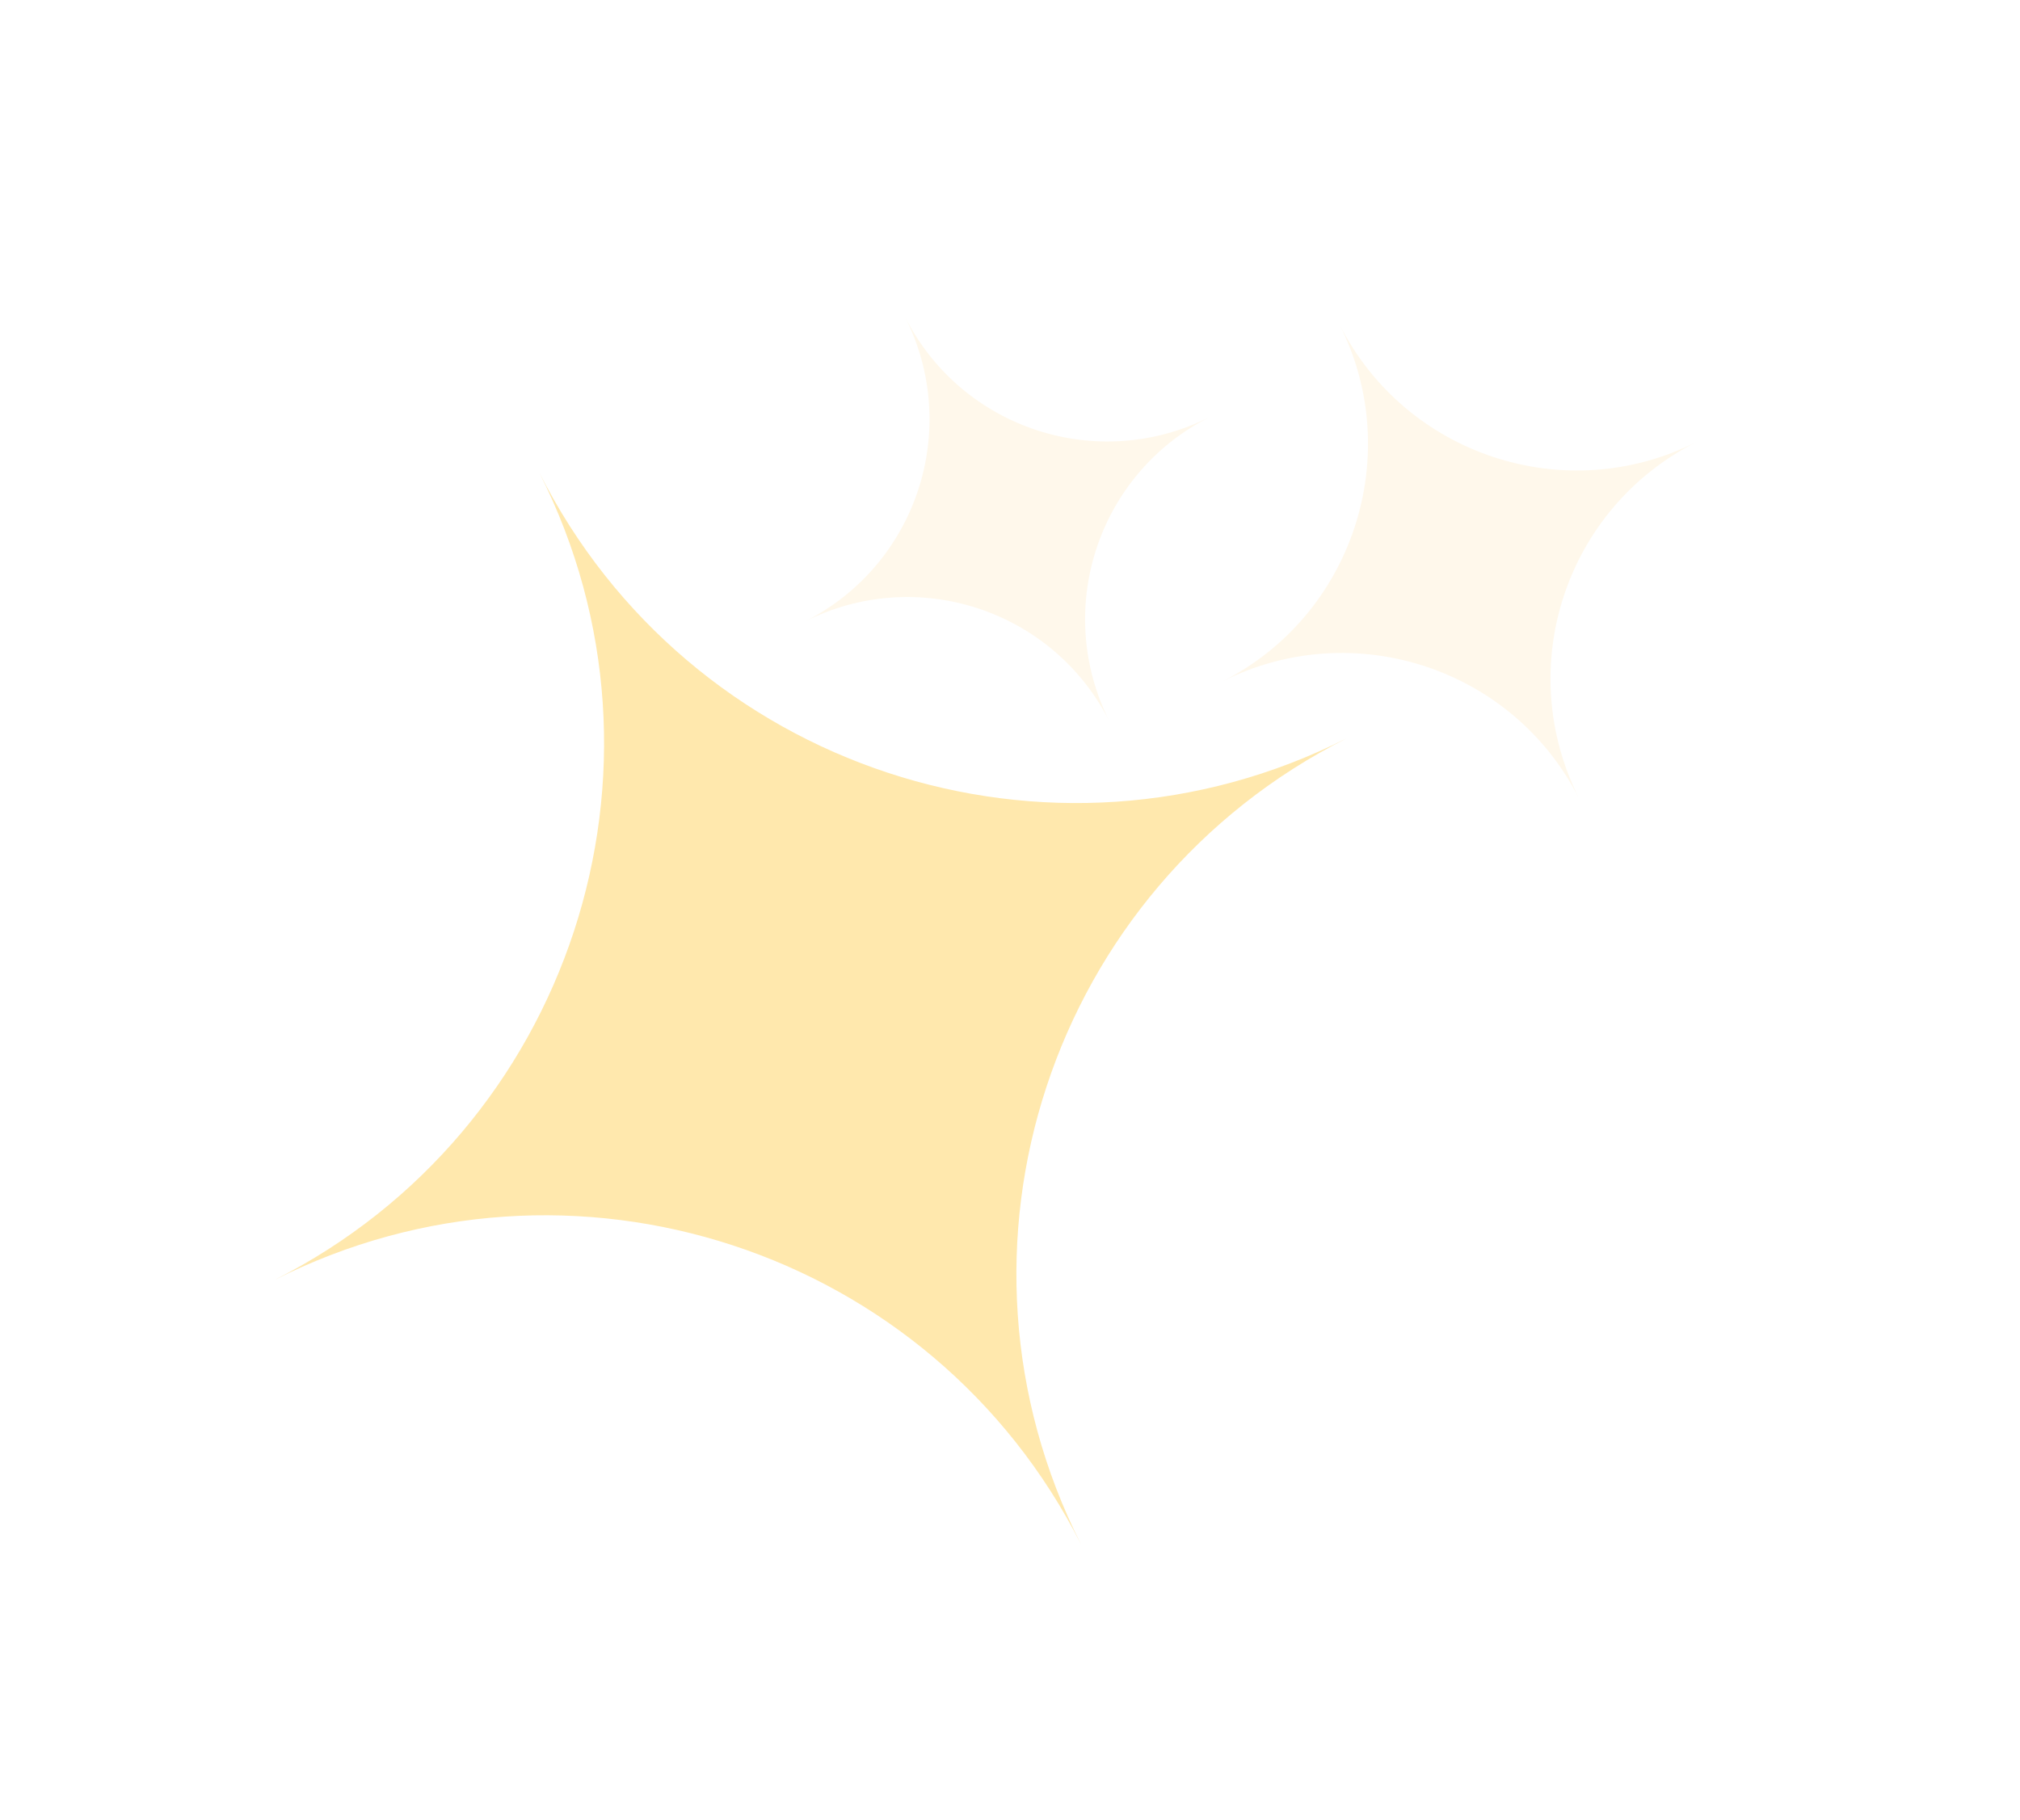
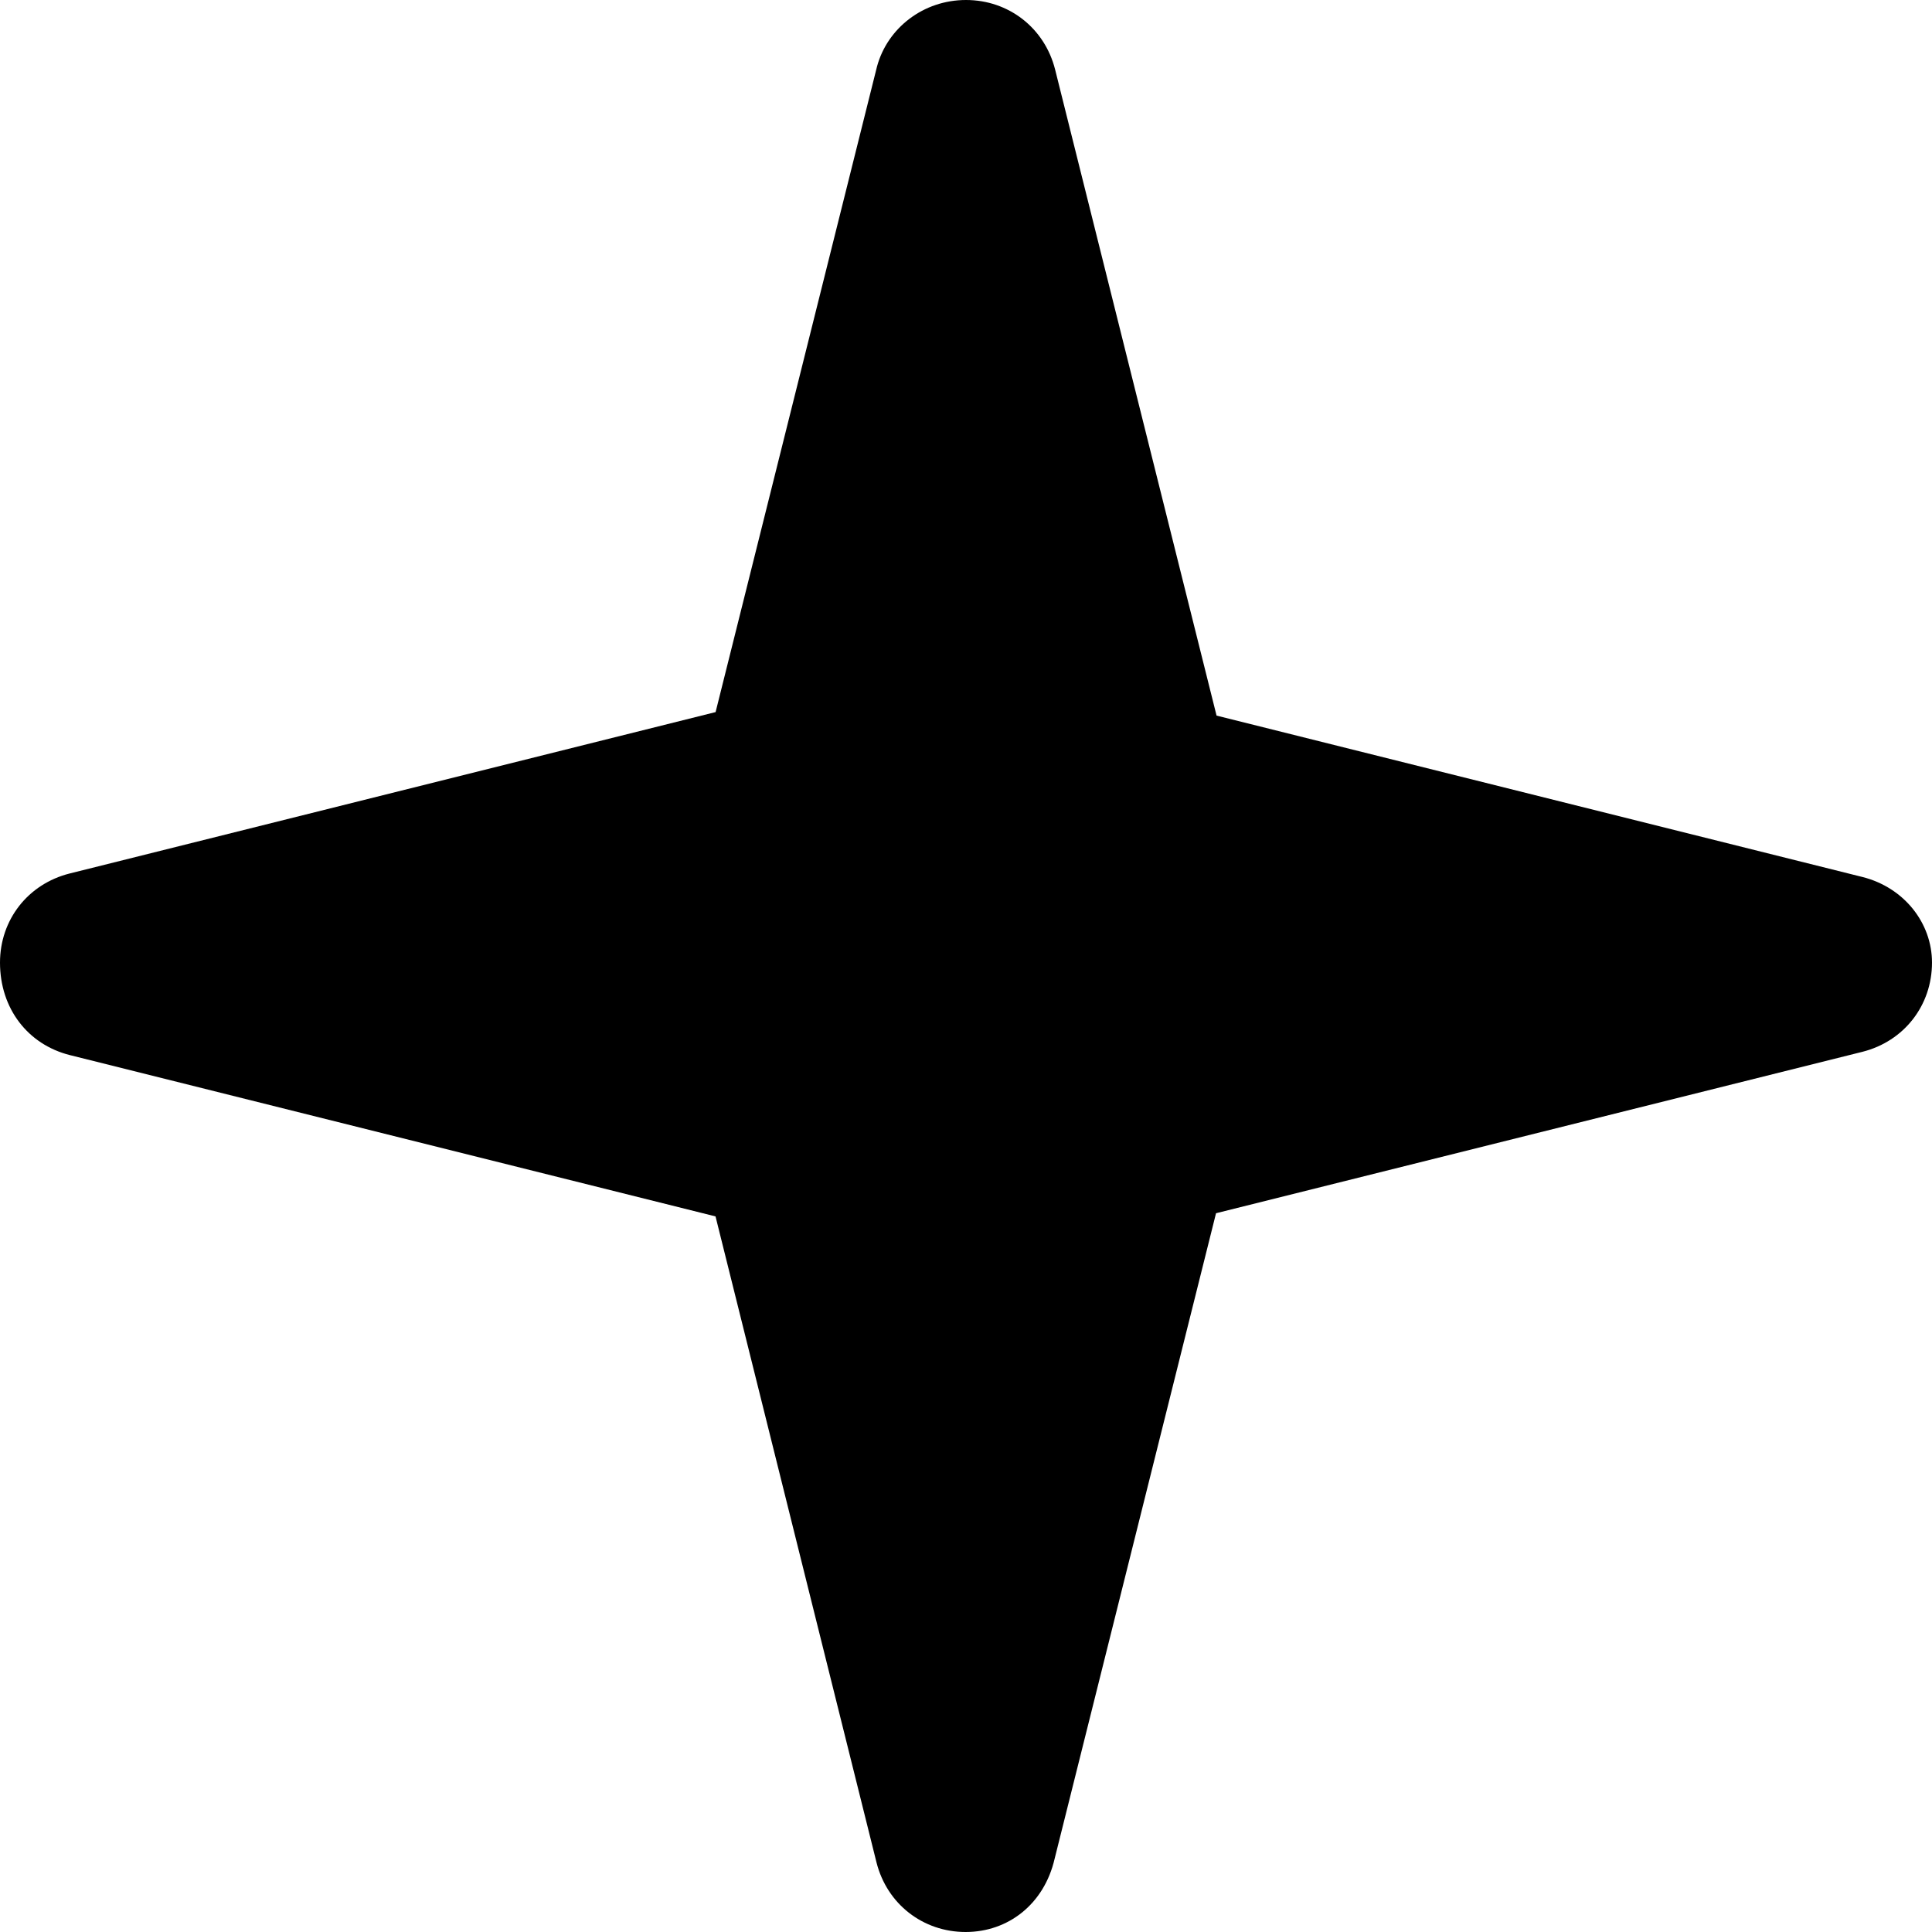
- <svg xmlns="http://www.w3.org/2000/svg" width="414" height="373" viewBox="0 0 414 373" fill="none">
-   <path fill-rule="evenodd" clip-rule="evenodd" d="M275.935 151.382C215.183 182.081 141.199 157.57 110.571 96.959C141.199 157.57 116.851 231.77 56.294 262.371C116.851 231.77 190.932 255.989 221.56 316.6C190.932 255.989 215.183 182.081 275.935 151.382Z" fill="#FFE8AD" />
-   <path fill-rule="evenodd" clip-rule="evenodd" d="M347.7 90.595C320.809 104.184 288.061 93.291 274.552 66.557C288.061 93.291 277.248 126.196 250.514 139.705C277.248 126.196 310.073 136.852 323.662 163.743C310.073 136.852 320.809 104.184 347.7 90.595Z" fill="#FFF8EB" />
-   <path fill-rule="evenodd" clip-rule="evenodd" d="M247.933 85.485C224.984 97.082 197.082 87.912 185.485 64.963C197.082 87.912 187.912 115.815 164.963 127.411C187.912 115.815 215.815 124.984 227.412 147.933C215.815 124.984 224.984 97.082 247.933 85.485Z" fill="#FFF8EB" />
+ <svg viewBox="0 0 512 512">
+   <path d="M512 255.1c0 11.34-7.406 20.86-18.44 23.64l-171.3 42.78l-42.78 171.1C276.7 504.6 267.2 512 255.9 512s-20.84-7.406-23.62-18.44l-42.66-171.2L18.47 279.6C7.406 276.8 0 267.3 0 255.1c0-11.34 7.406-20.83 18.44-23.61l171.2-42.78l42.78-171.1C235.2 7.406 244.7 0 256 0s20.84 7.406 23.62 18.44l42.78 171.2l171.2 42.78C504.6 235.2 512 244.6 512 255.1z" />
</svg>
